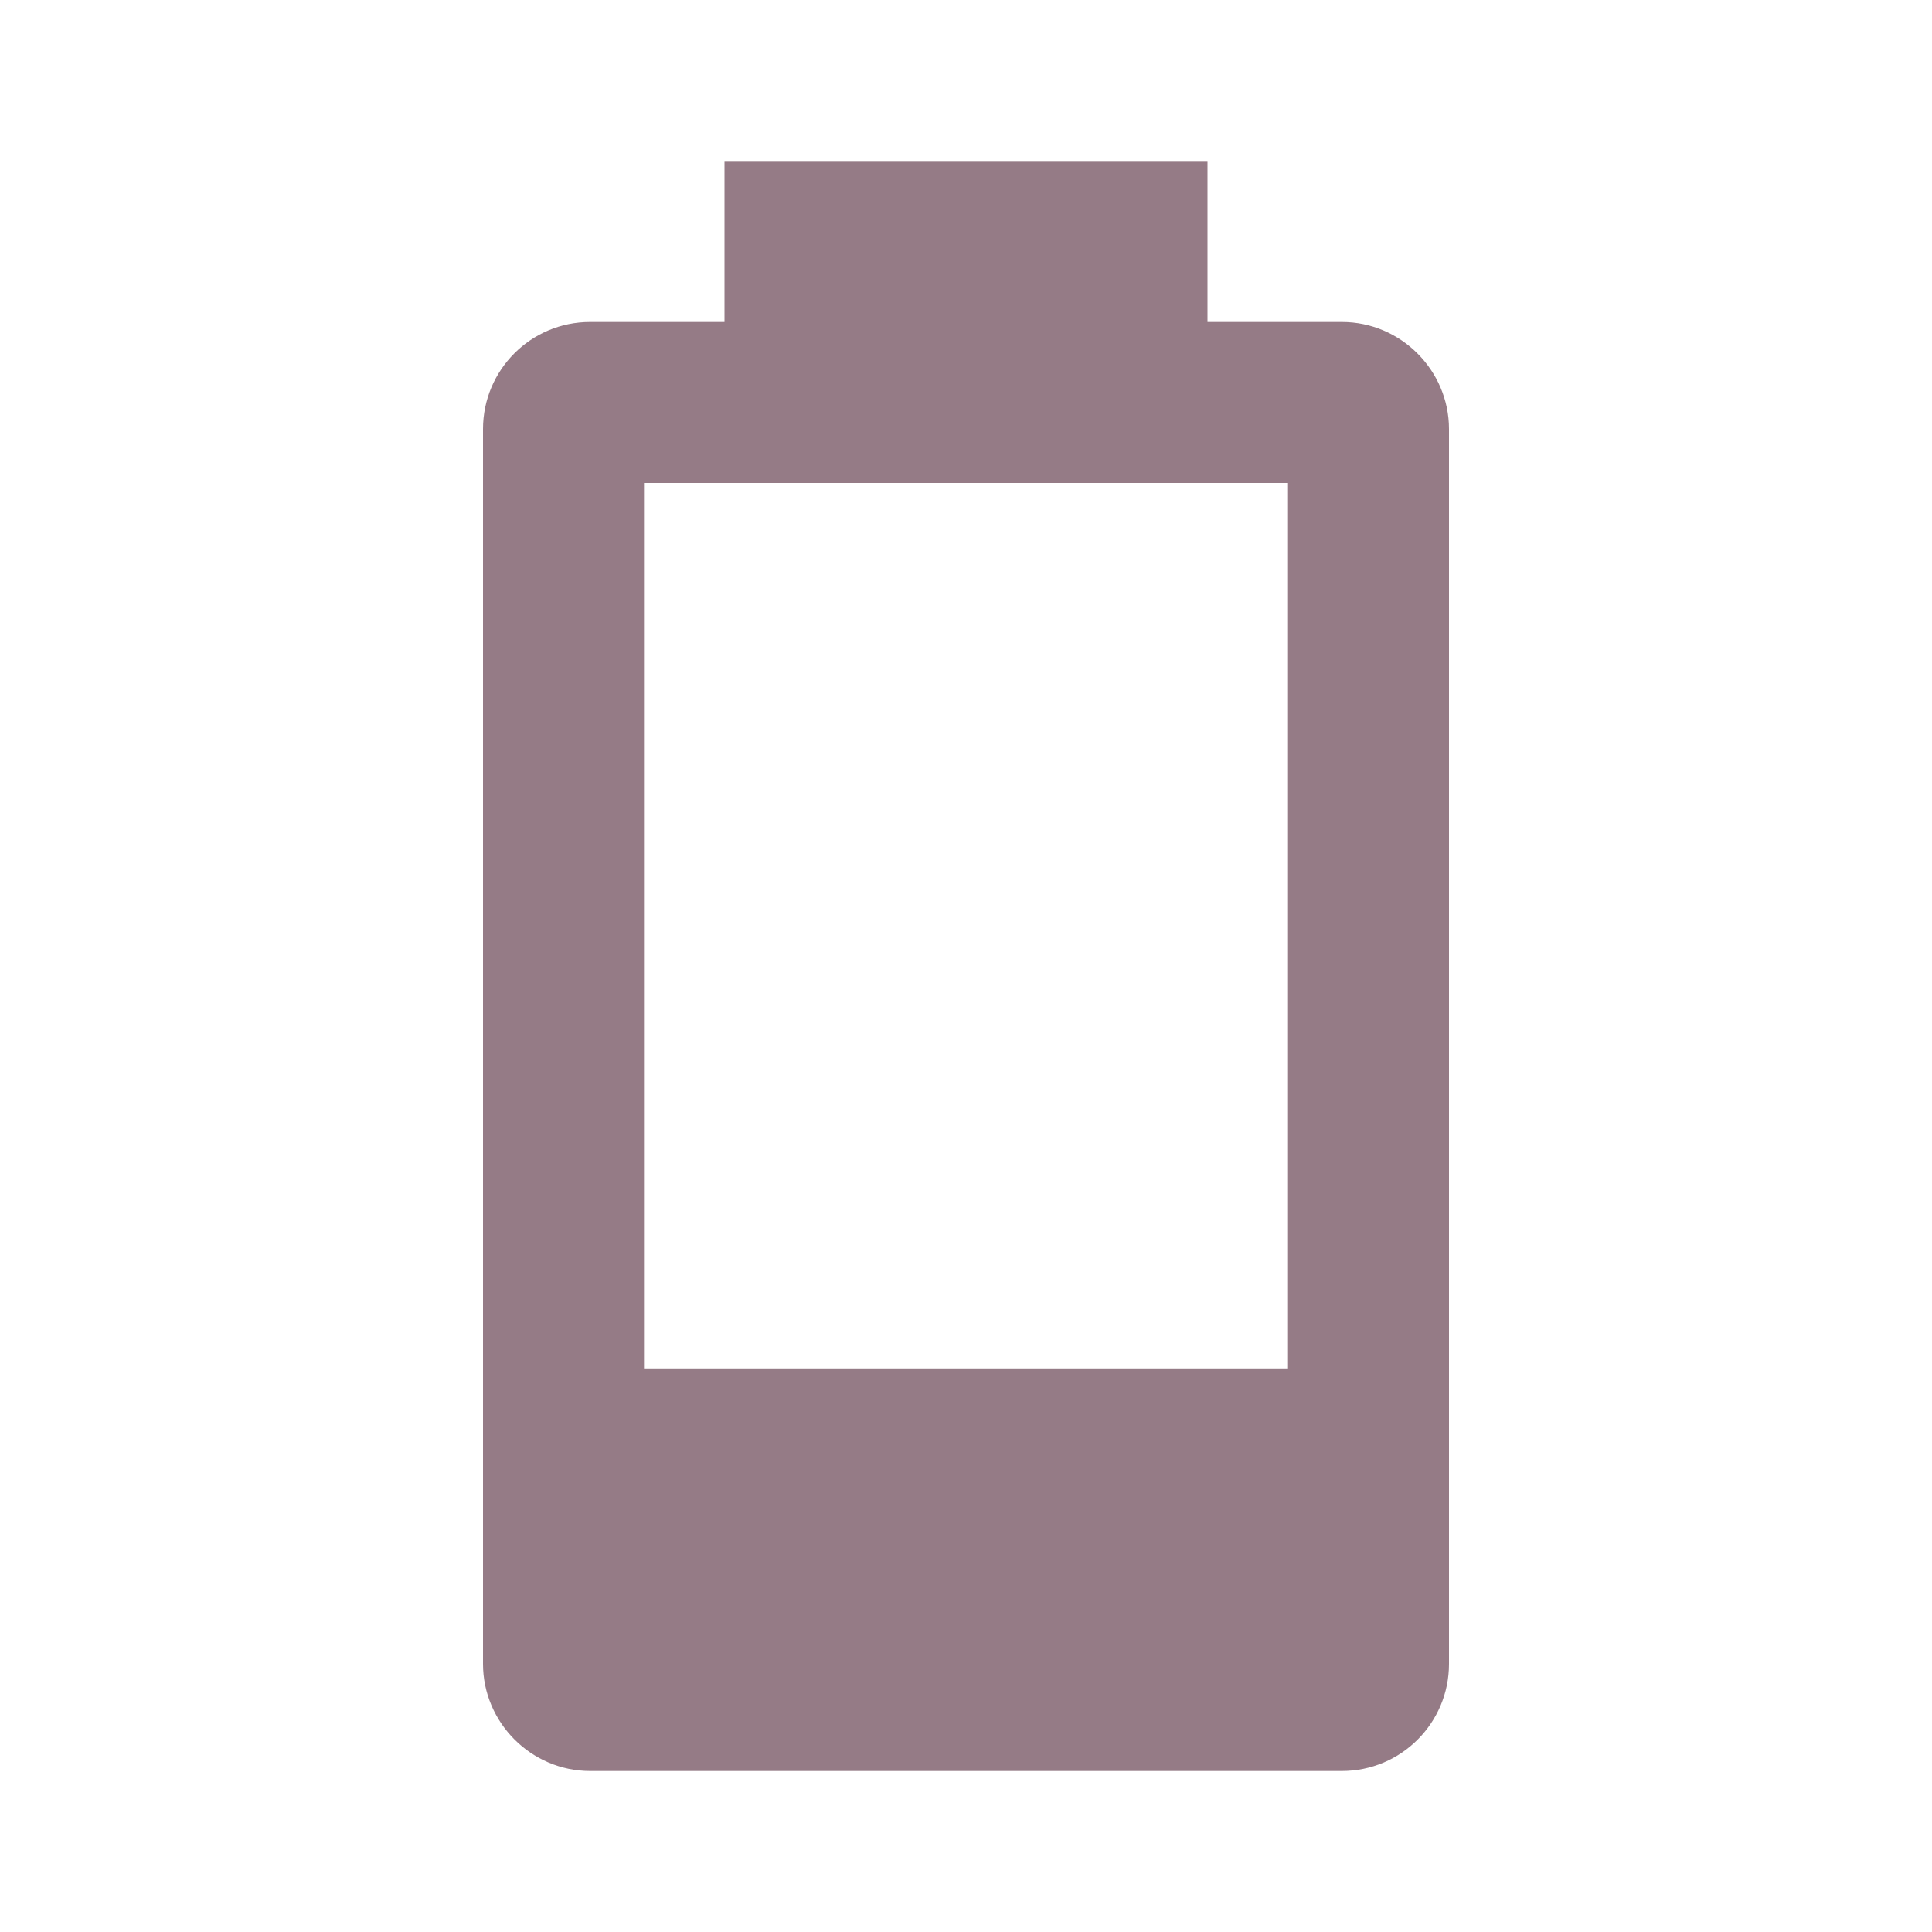
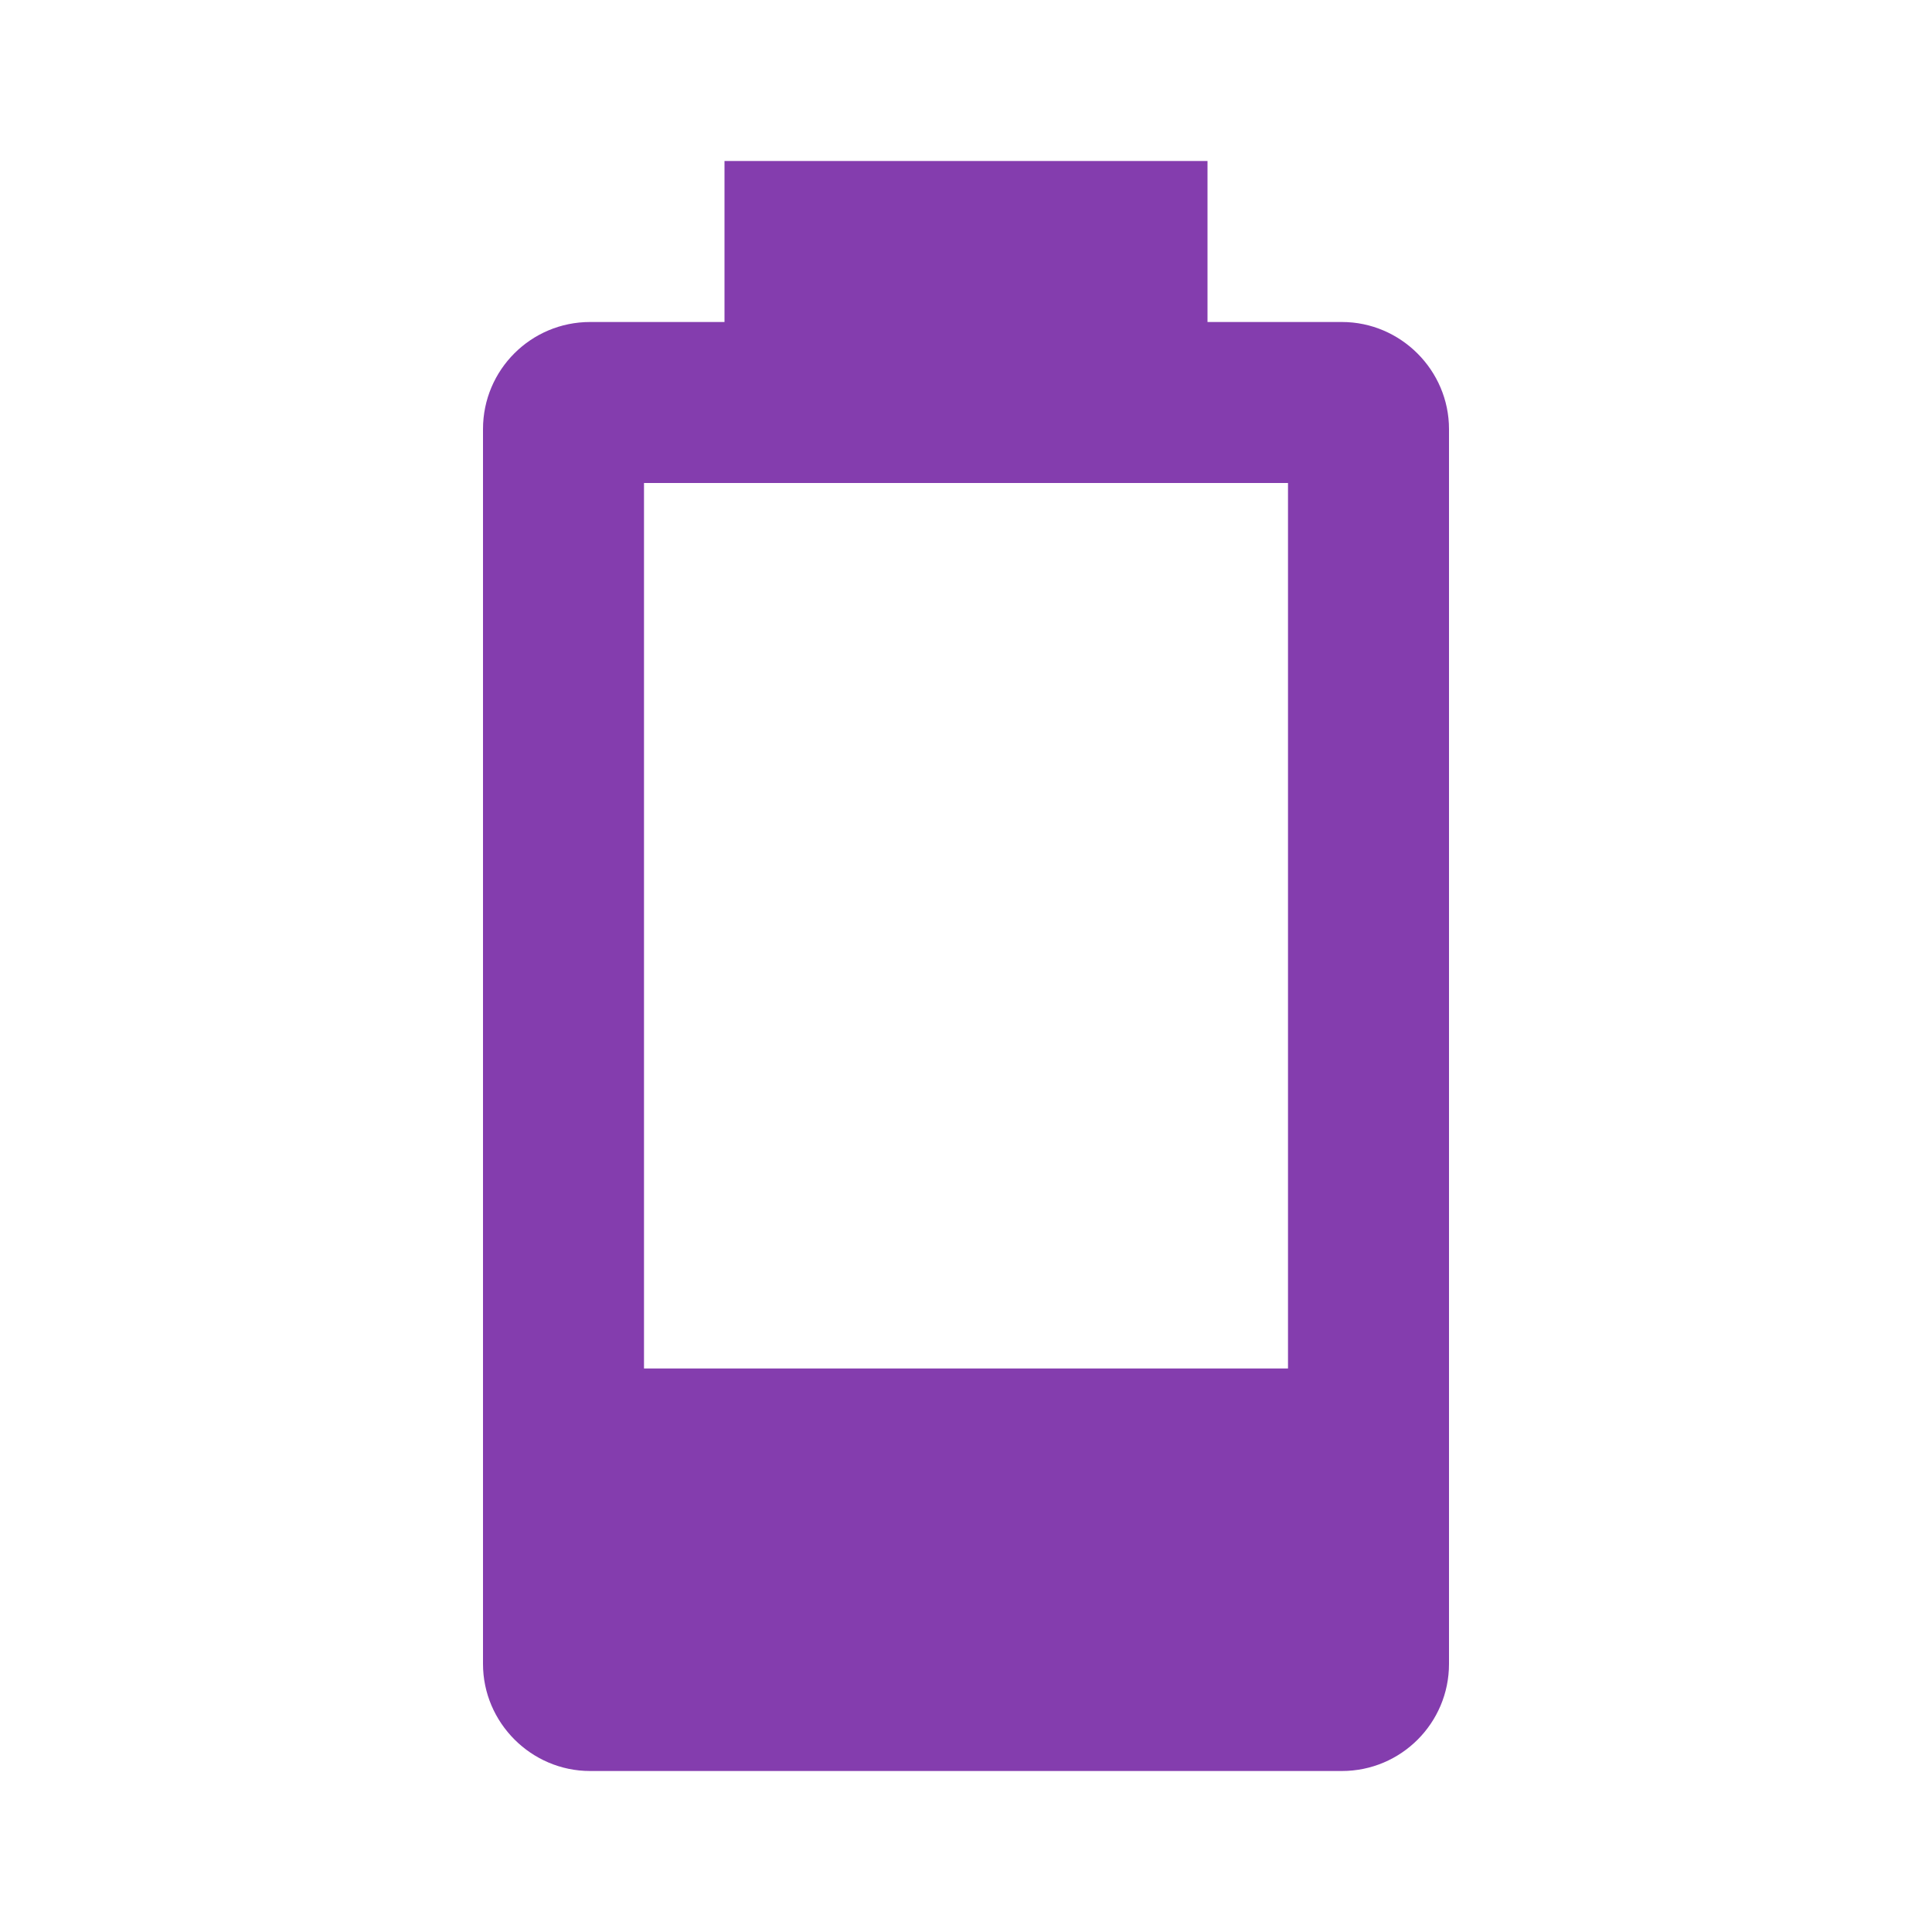
<svg xmlns="http://www.w3.org/2000/svg" viewBox="0 0 24 24">
-   <path d="M16,17H8V6H16M16.67,4H15V2H9V4H7.33A1.33,1.33 0 0,0 6,5.33V20.67C6,21.4 6.6,22 7.33,22H16.67A1.33,1.33 0 0,0 18,20.67V5.33C18,4.6 17.4,4 16.67,4Z" fill="#957B86" />
+   <path d="M16,17H8V6H16M16.67,4H15V2H9V4H7.33A1.33,1.33 0 0,0 6,5.33V20.67C6,21.4 6.6,22 7.33,22H16.67A1.33,1.33 0 0,0 18,20.67V5.33C18,4.6 17.4,4 16.67,4Z" fill="#843DAE" />
</svg>
